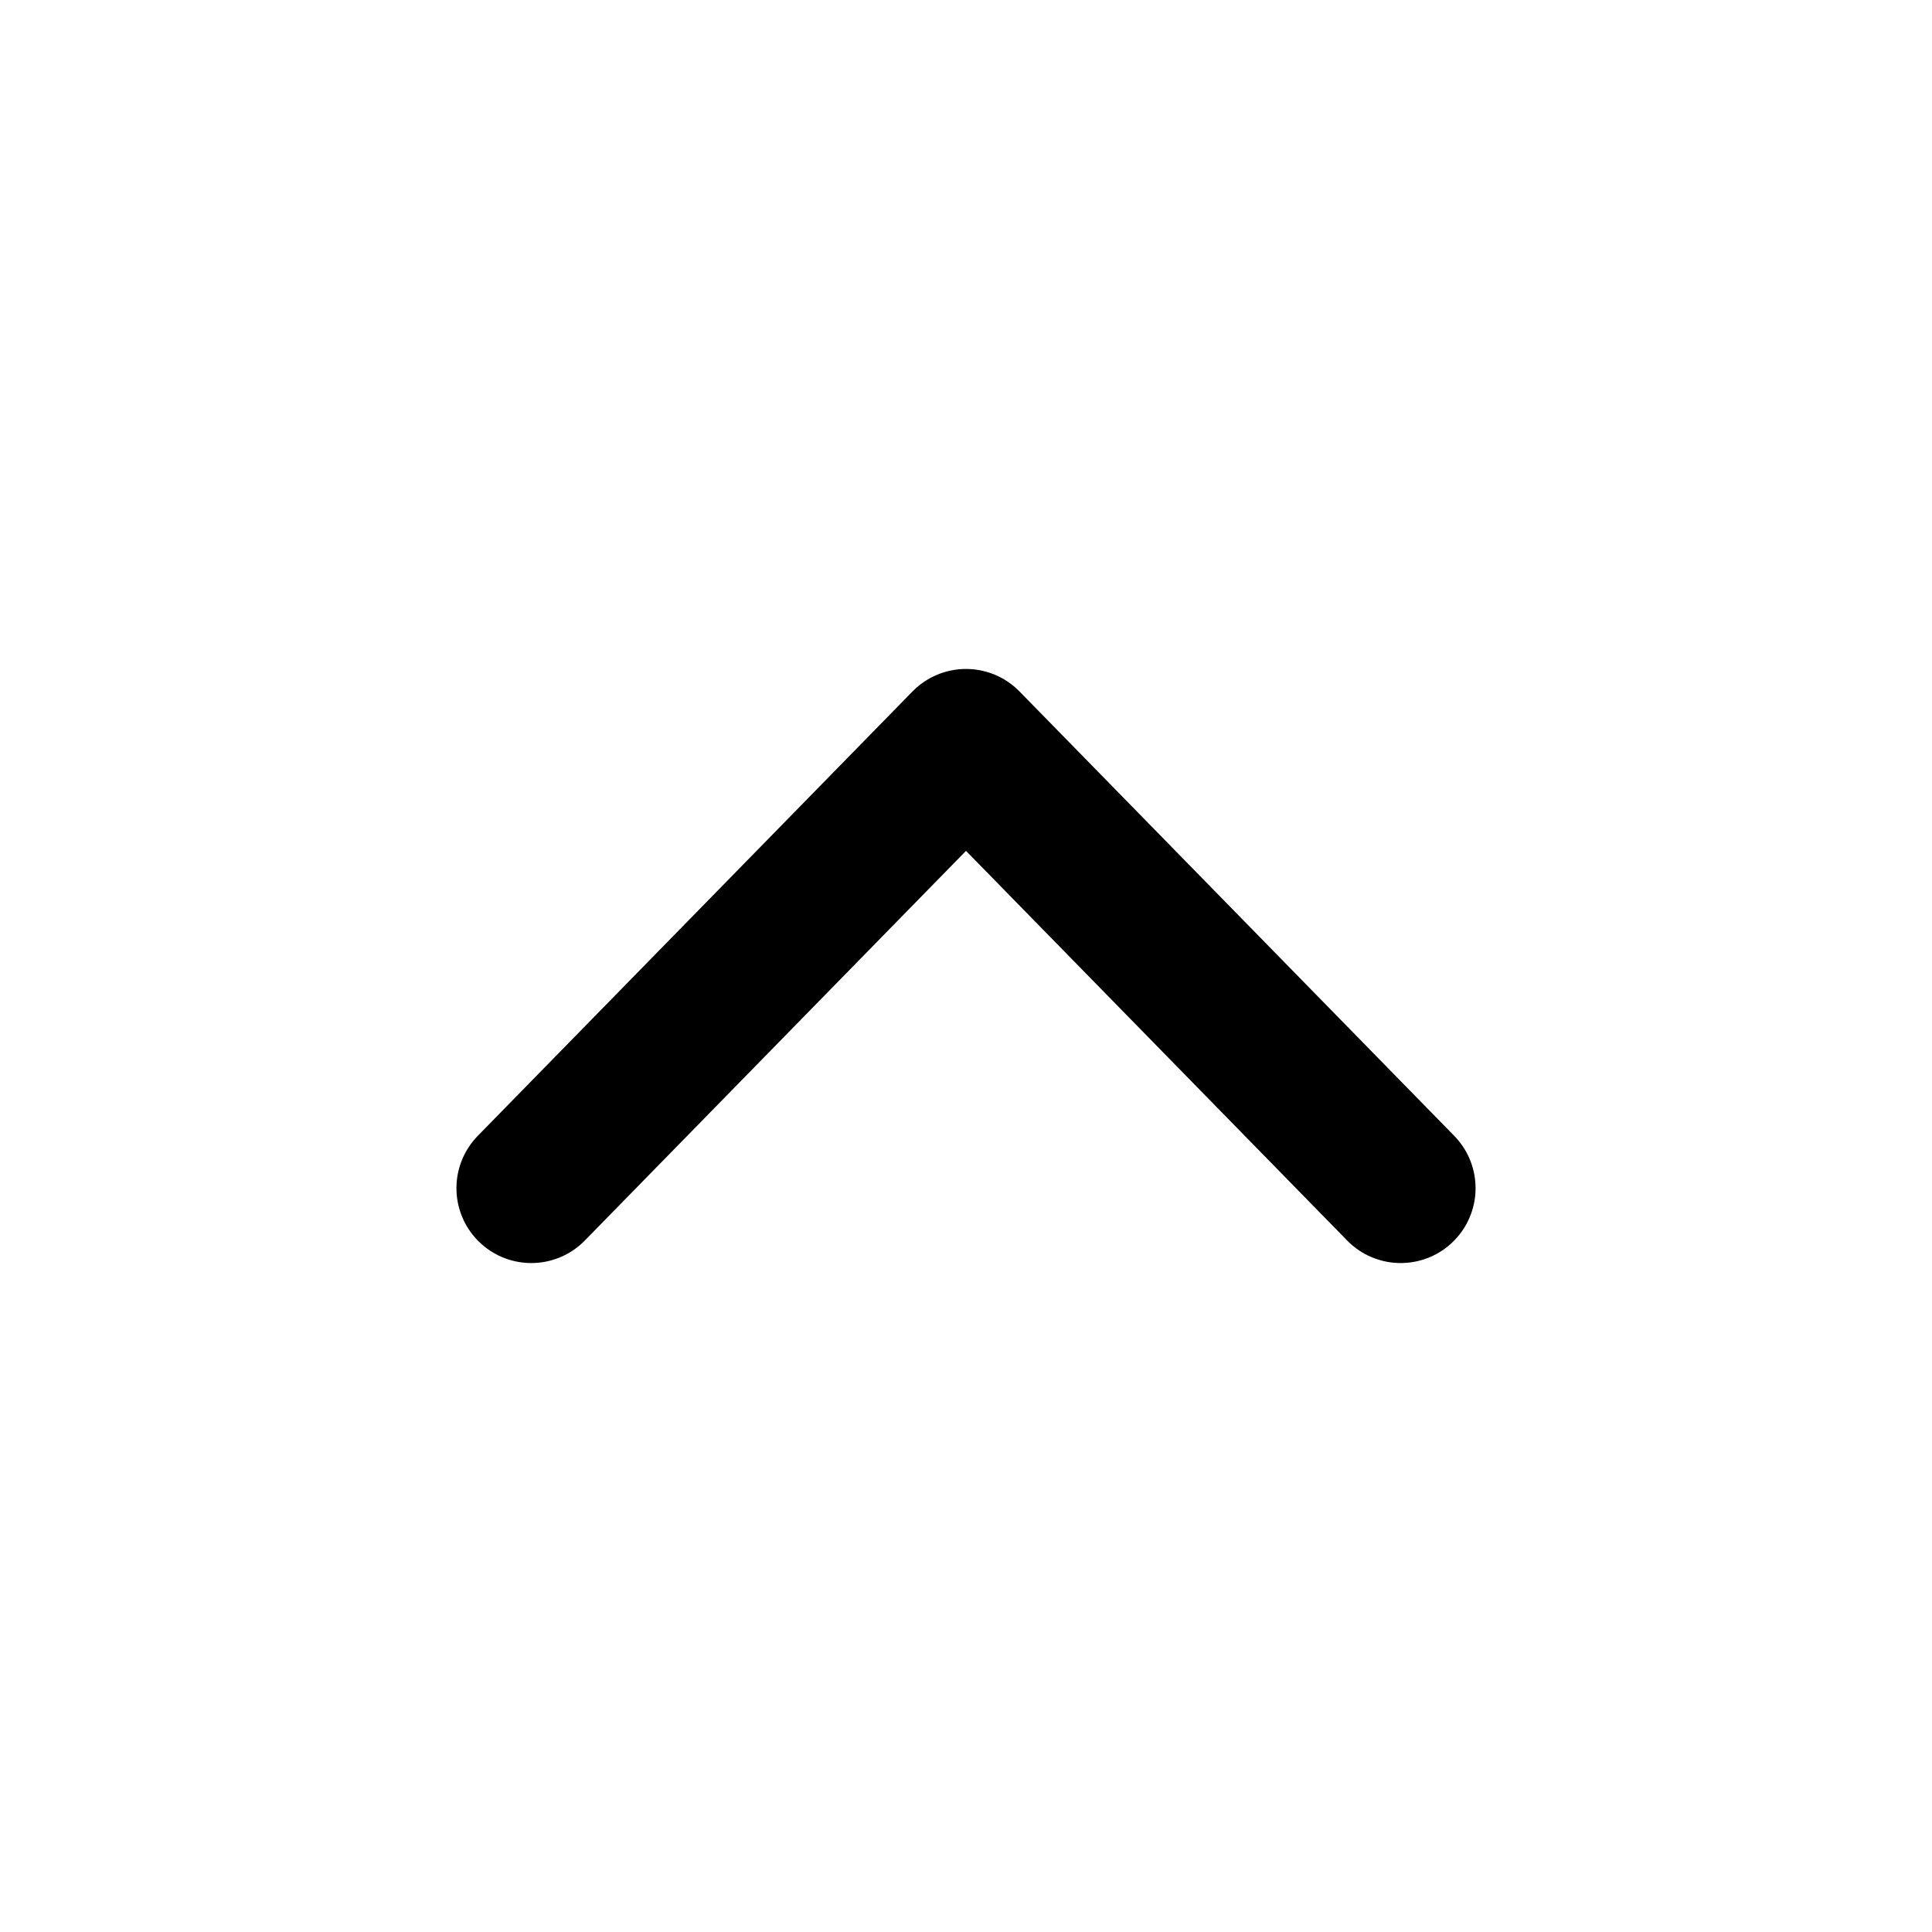
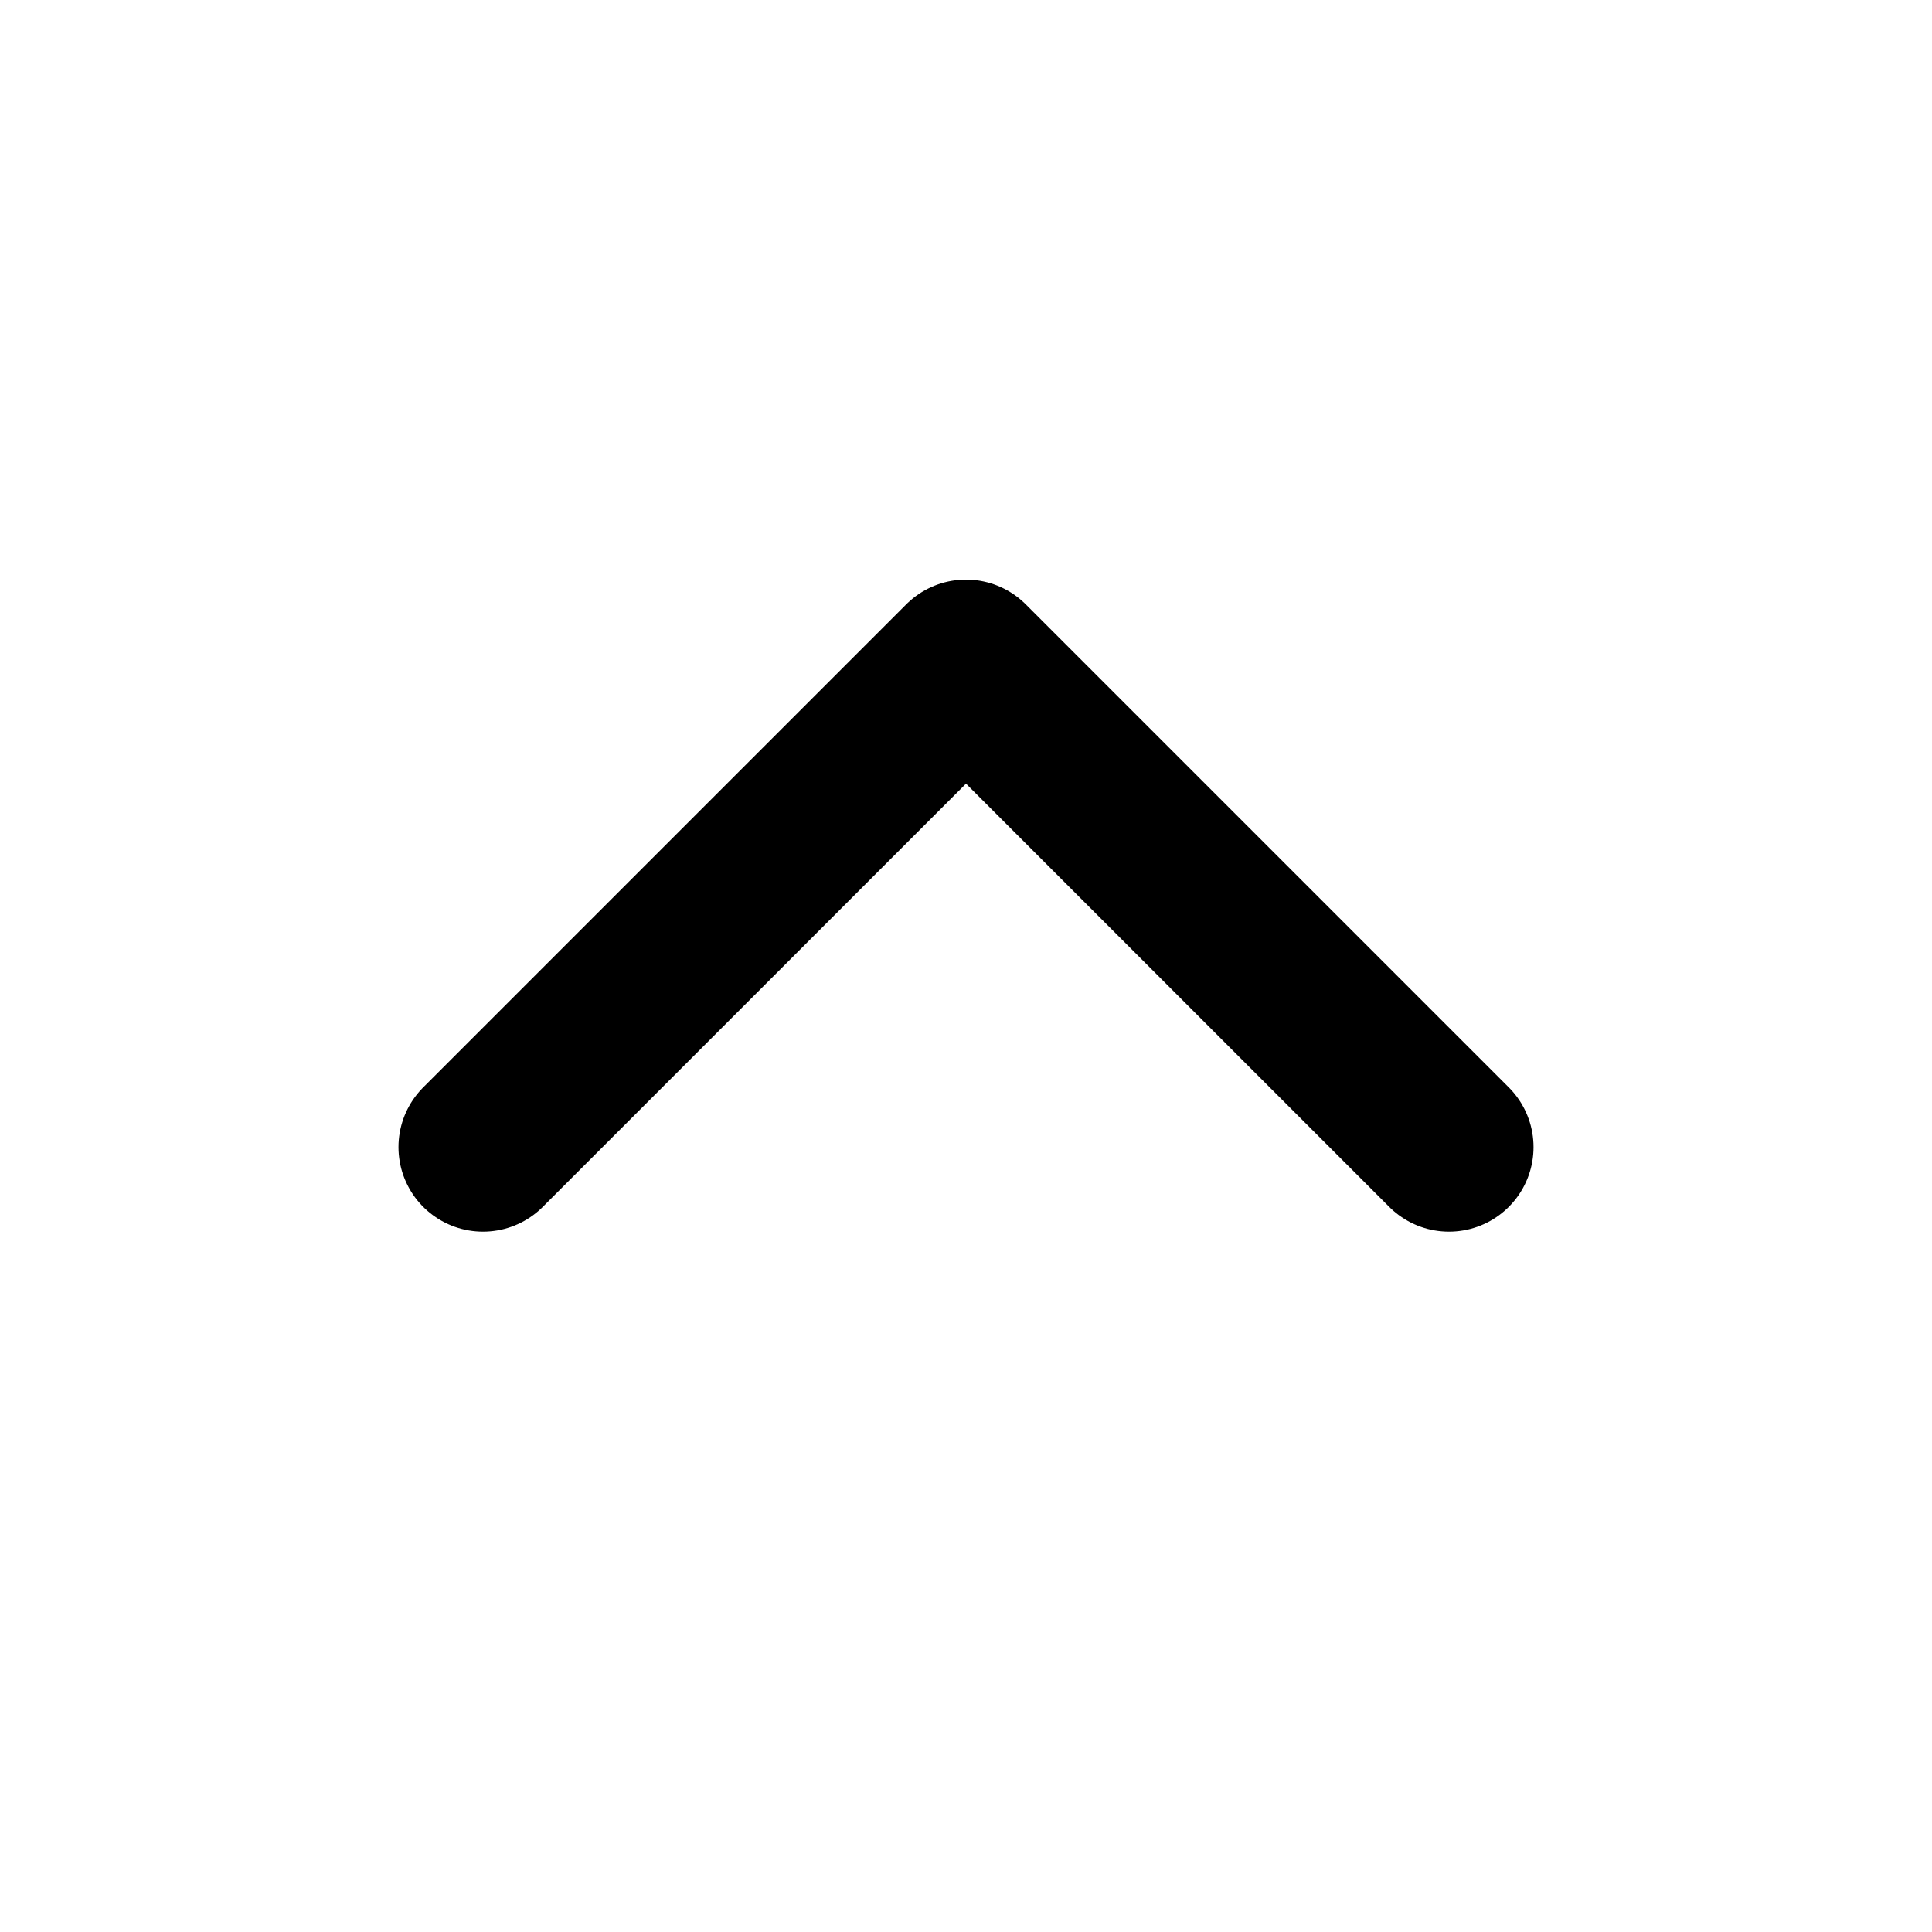
- <svg xmlns="http://www.w3.org/2000/svg" viewBox="0 0 20 20" fill="none" stroke="currentColor" stroke-width="1.55" stroke-linecap="round" stroke-linejoin="round">
-   <path d="m5.5 12.3 4.5-4.6 4.5 4.6" />
+ <svg xmlns="http://www.w3.org/2000/svg" width="16" height="16" viewBox="0 0 16 16" fill="none">
+   <path d="M4 9.5 8 5.5l4 4" stroke="black" stroke-width="1.4" stroke-linecap="round" stroke-linejoin="round" />
</svg>
